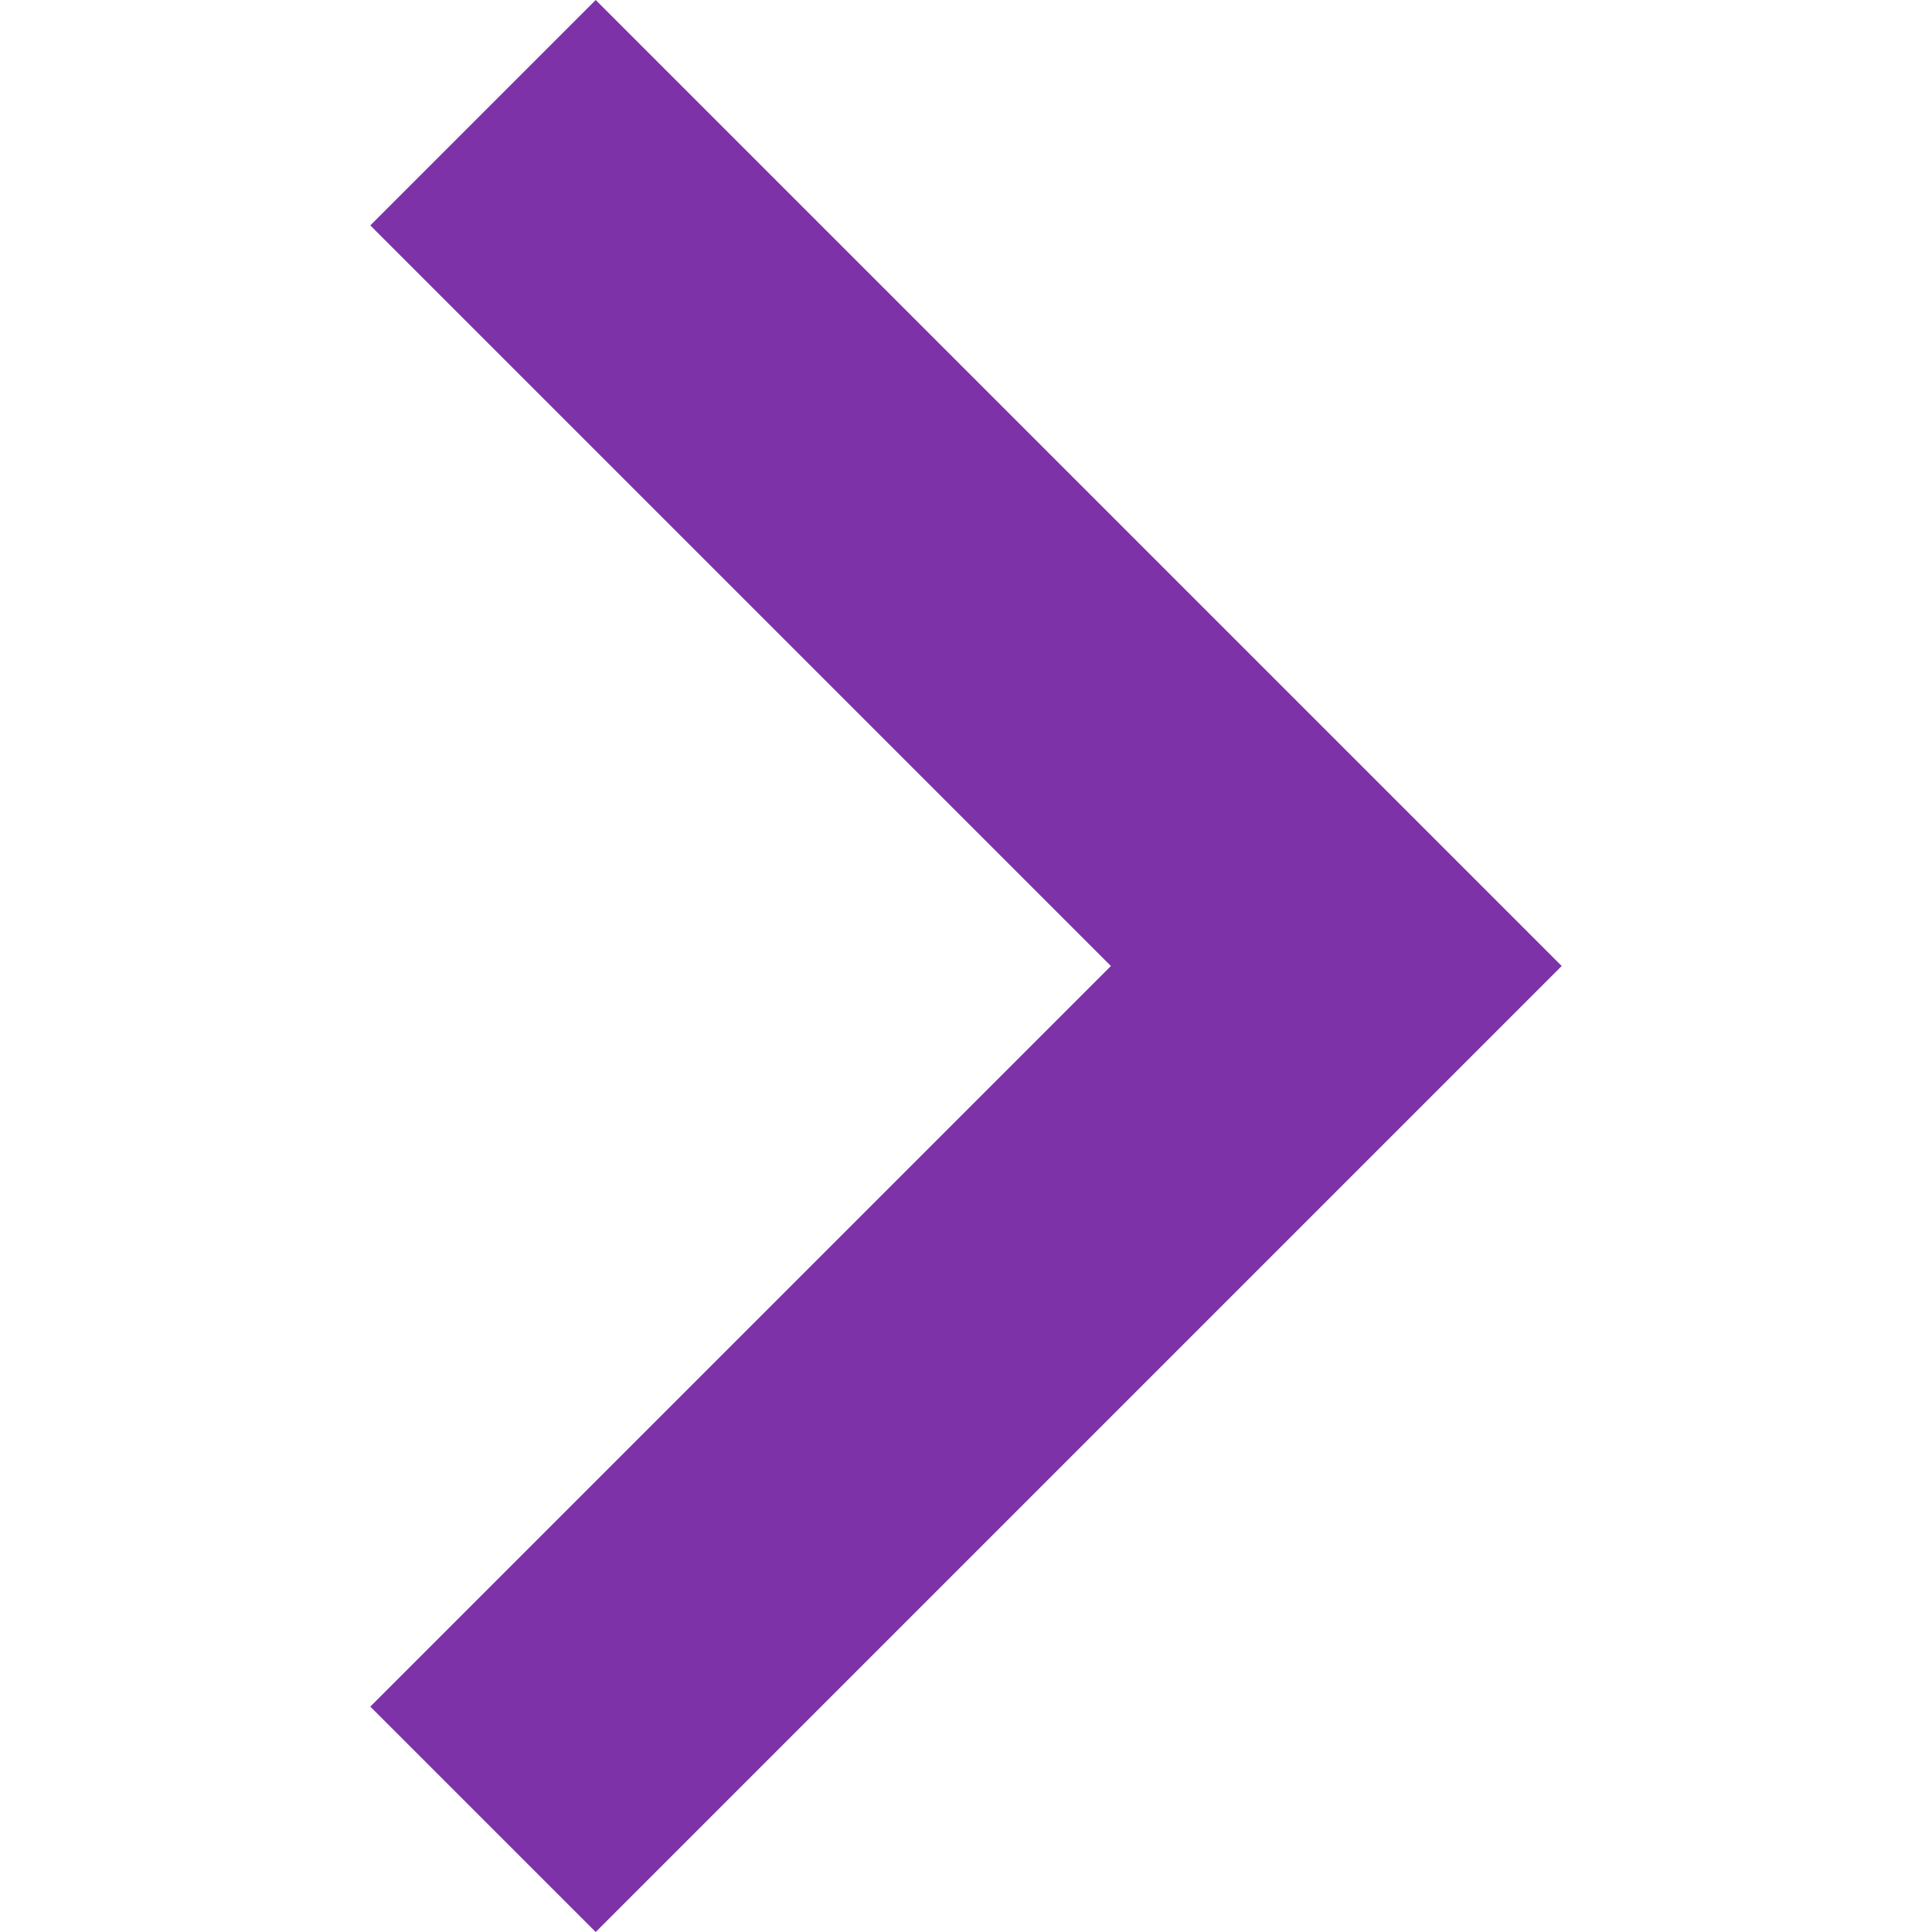
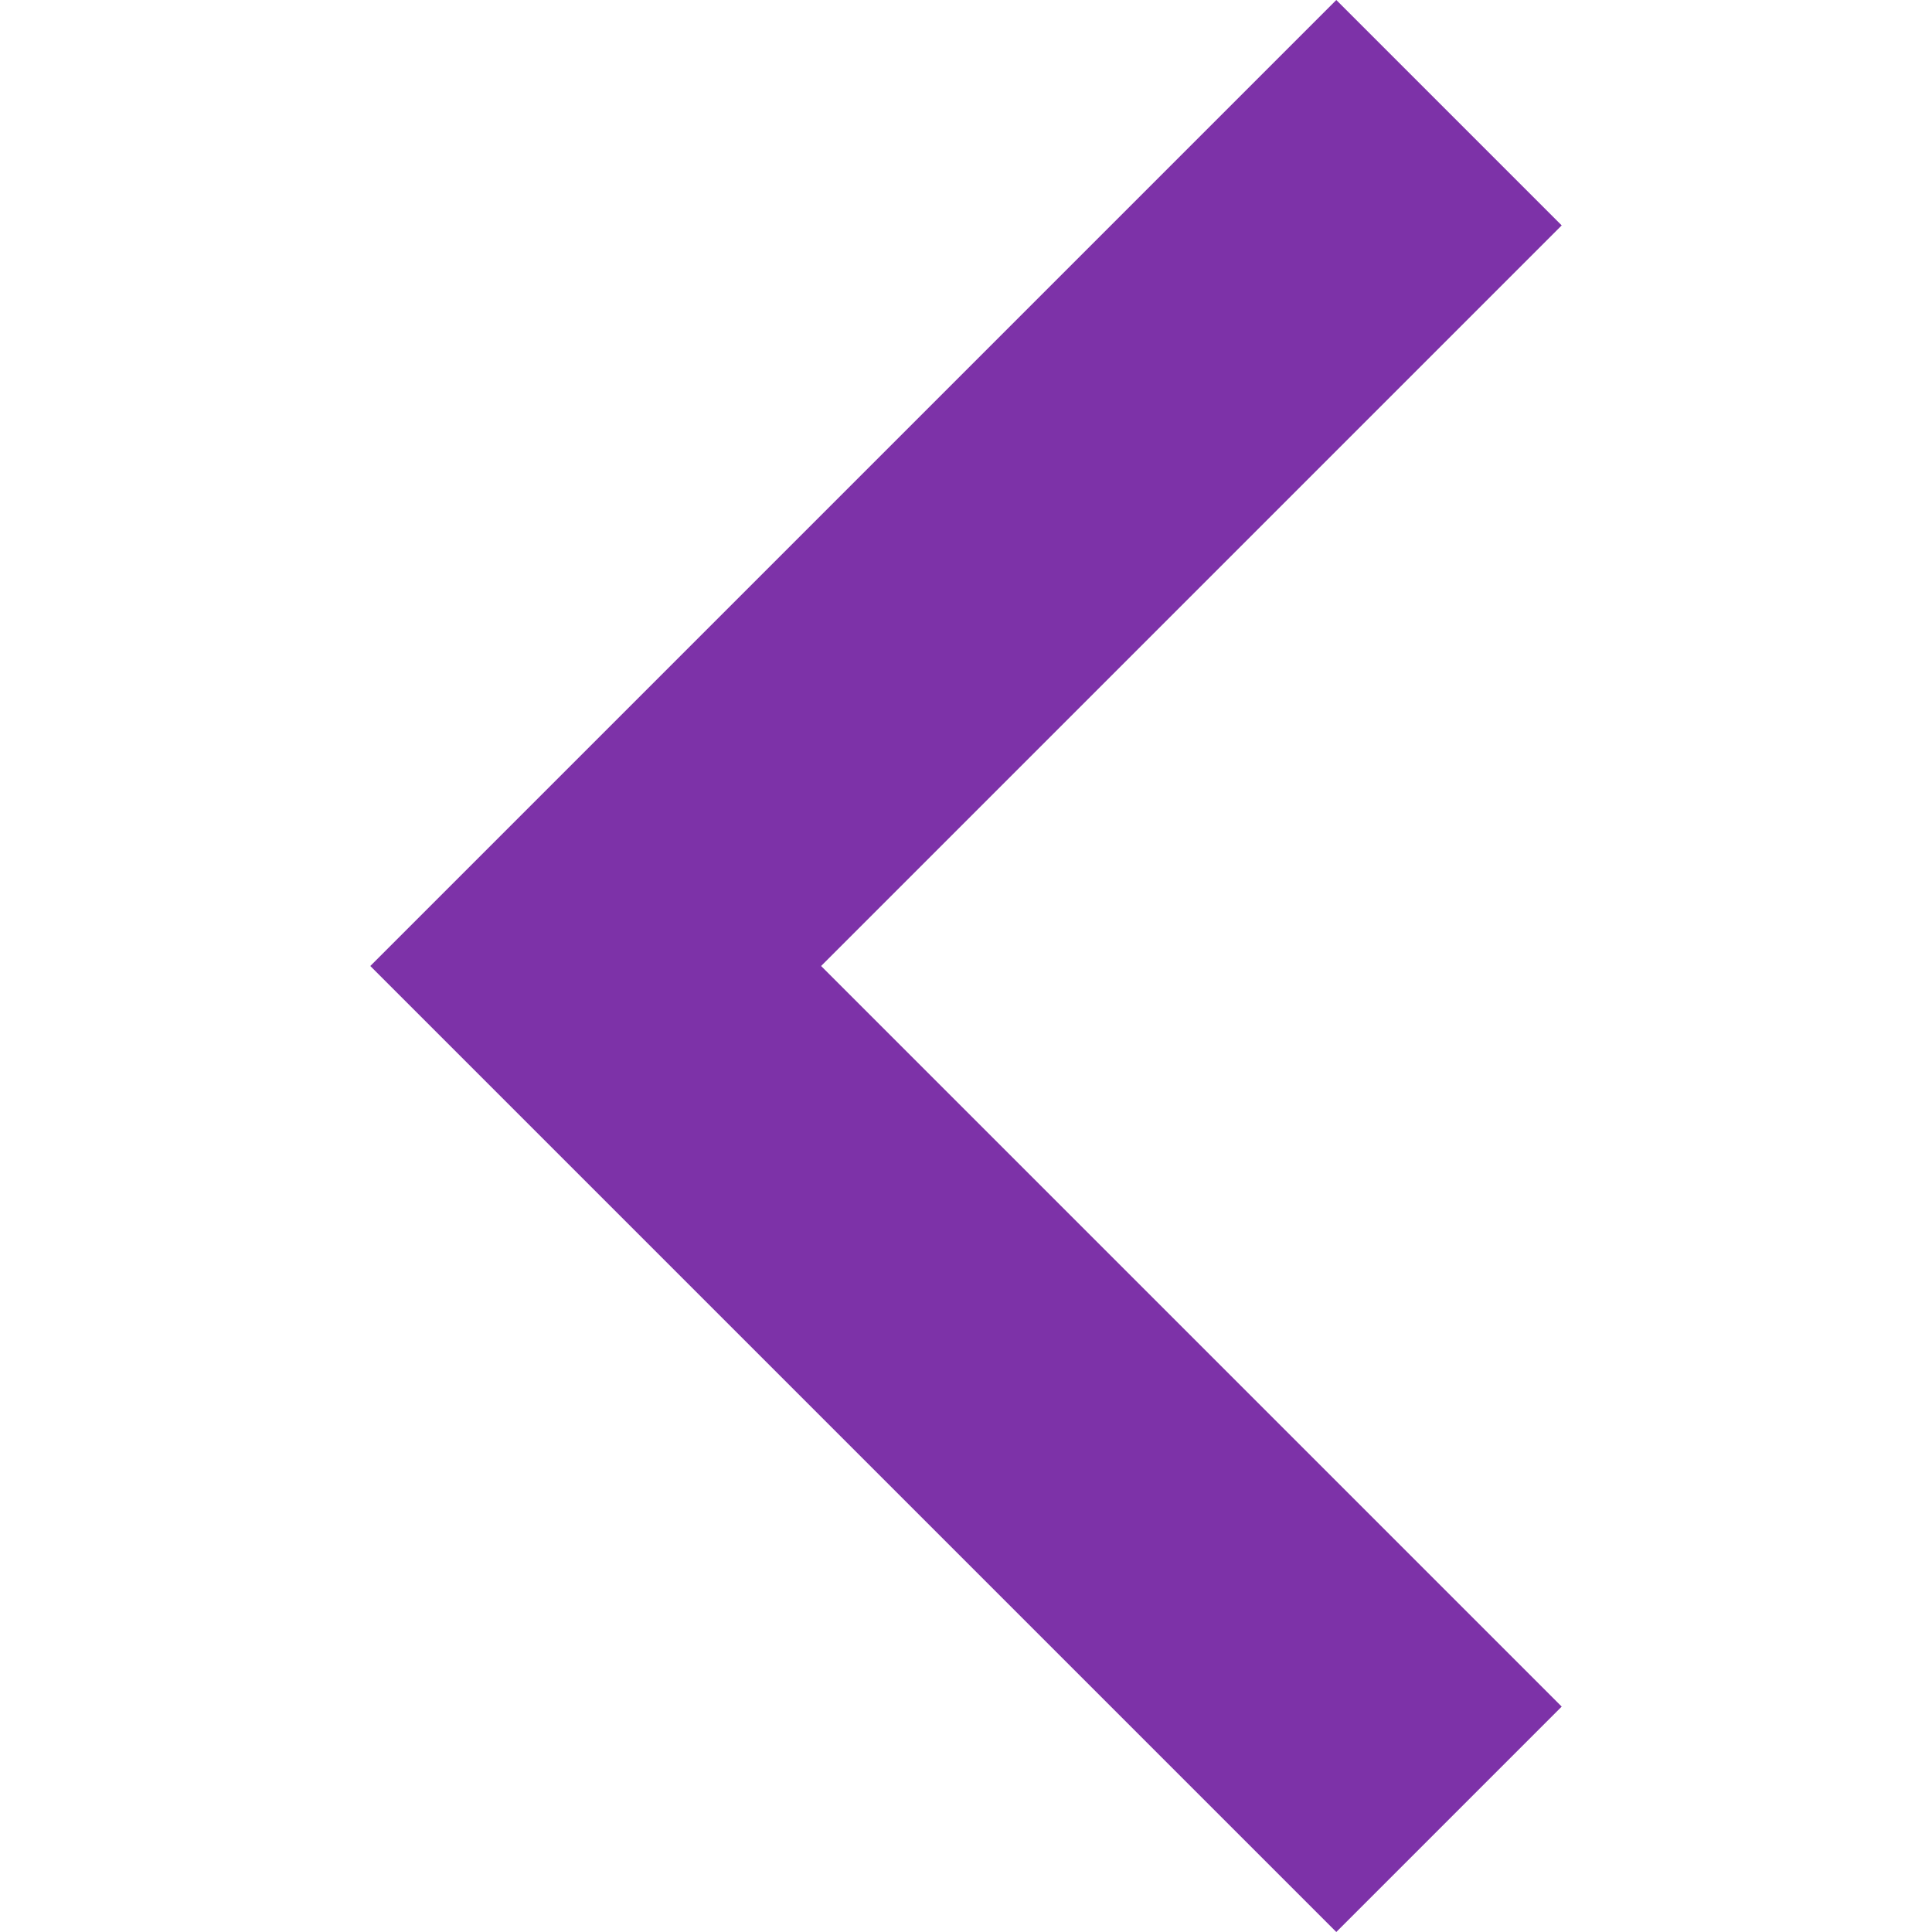
- <svg xmlns="http://www.w3.org/2000/svg" version="1.1" id="Capa_1" x="0px" y="0px" width="512px" height="512px" viewBox="0 0 306 306" style="enable-background:new 0 0 306 306;" xml:space="preserve">
-   <g>
+ <svg xmlns="http://www.w3.org/2000/svg" xml:space="preserve" style="enable-background:new 0 0 306 306;" viewBox="0 0 306 306" height="512px" width="512px" y="0px" x="0px" id="Capa_1" version="1.1">
+   <defs id="defs40" />
+   <g transform="matrix(-1,0,0,1,306,0)" id="g3">
    <g id="chevron-right">
-       <polygon points="58.65,35.7 175.95,153 58.65,270.3 94.35,306 247.35,153 94.35,0 " fill="#7d32a8" />
+       <polygon style="fill:#7d32a8" id="polygon6" points="58.65,35.7 175.95,153 58.65,270.3 94.35,306 247.35,153 94.35,0 " />
    </g>
  </g>
-   <g>
+   <g id="g8">
</g>
-   <g>
+   <g id="g10">
</g>
-   <g>
+   <g id="g12">
</g>
-   <g>
+   <g id="g14">
</g>
-   <g>
+   <g id="g16">
</g>
-   <g>
+   <g id="g18">
</g>
-   <g>
+   <g id="g20">
</g>
-   <g>
+   <g id="g22">
</g>
-   <g>
+   <g id="g24">
</g>
-   <g>
+   <g id="g26">
</g>
-   <g>
+   <g id="g28">
</g>
-   <g>
+   <g id="g30">
</g>
-   <g>
+   <g id="g32">
</g>
-   <g>
+   <g id="g34">
</g>
-   <g>
+   <g id="g36">
</g>
</svg>
